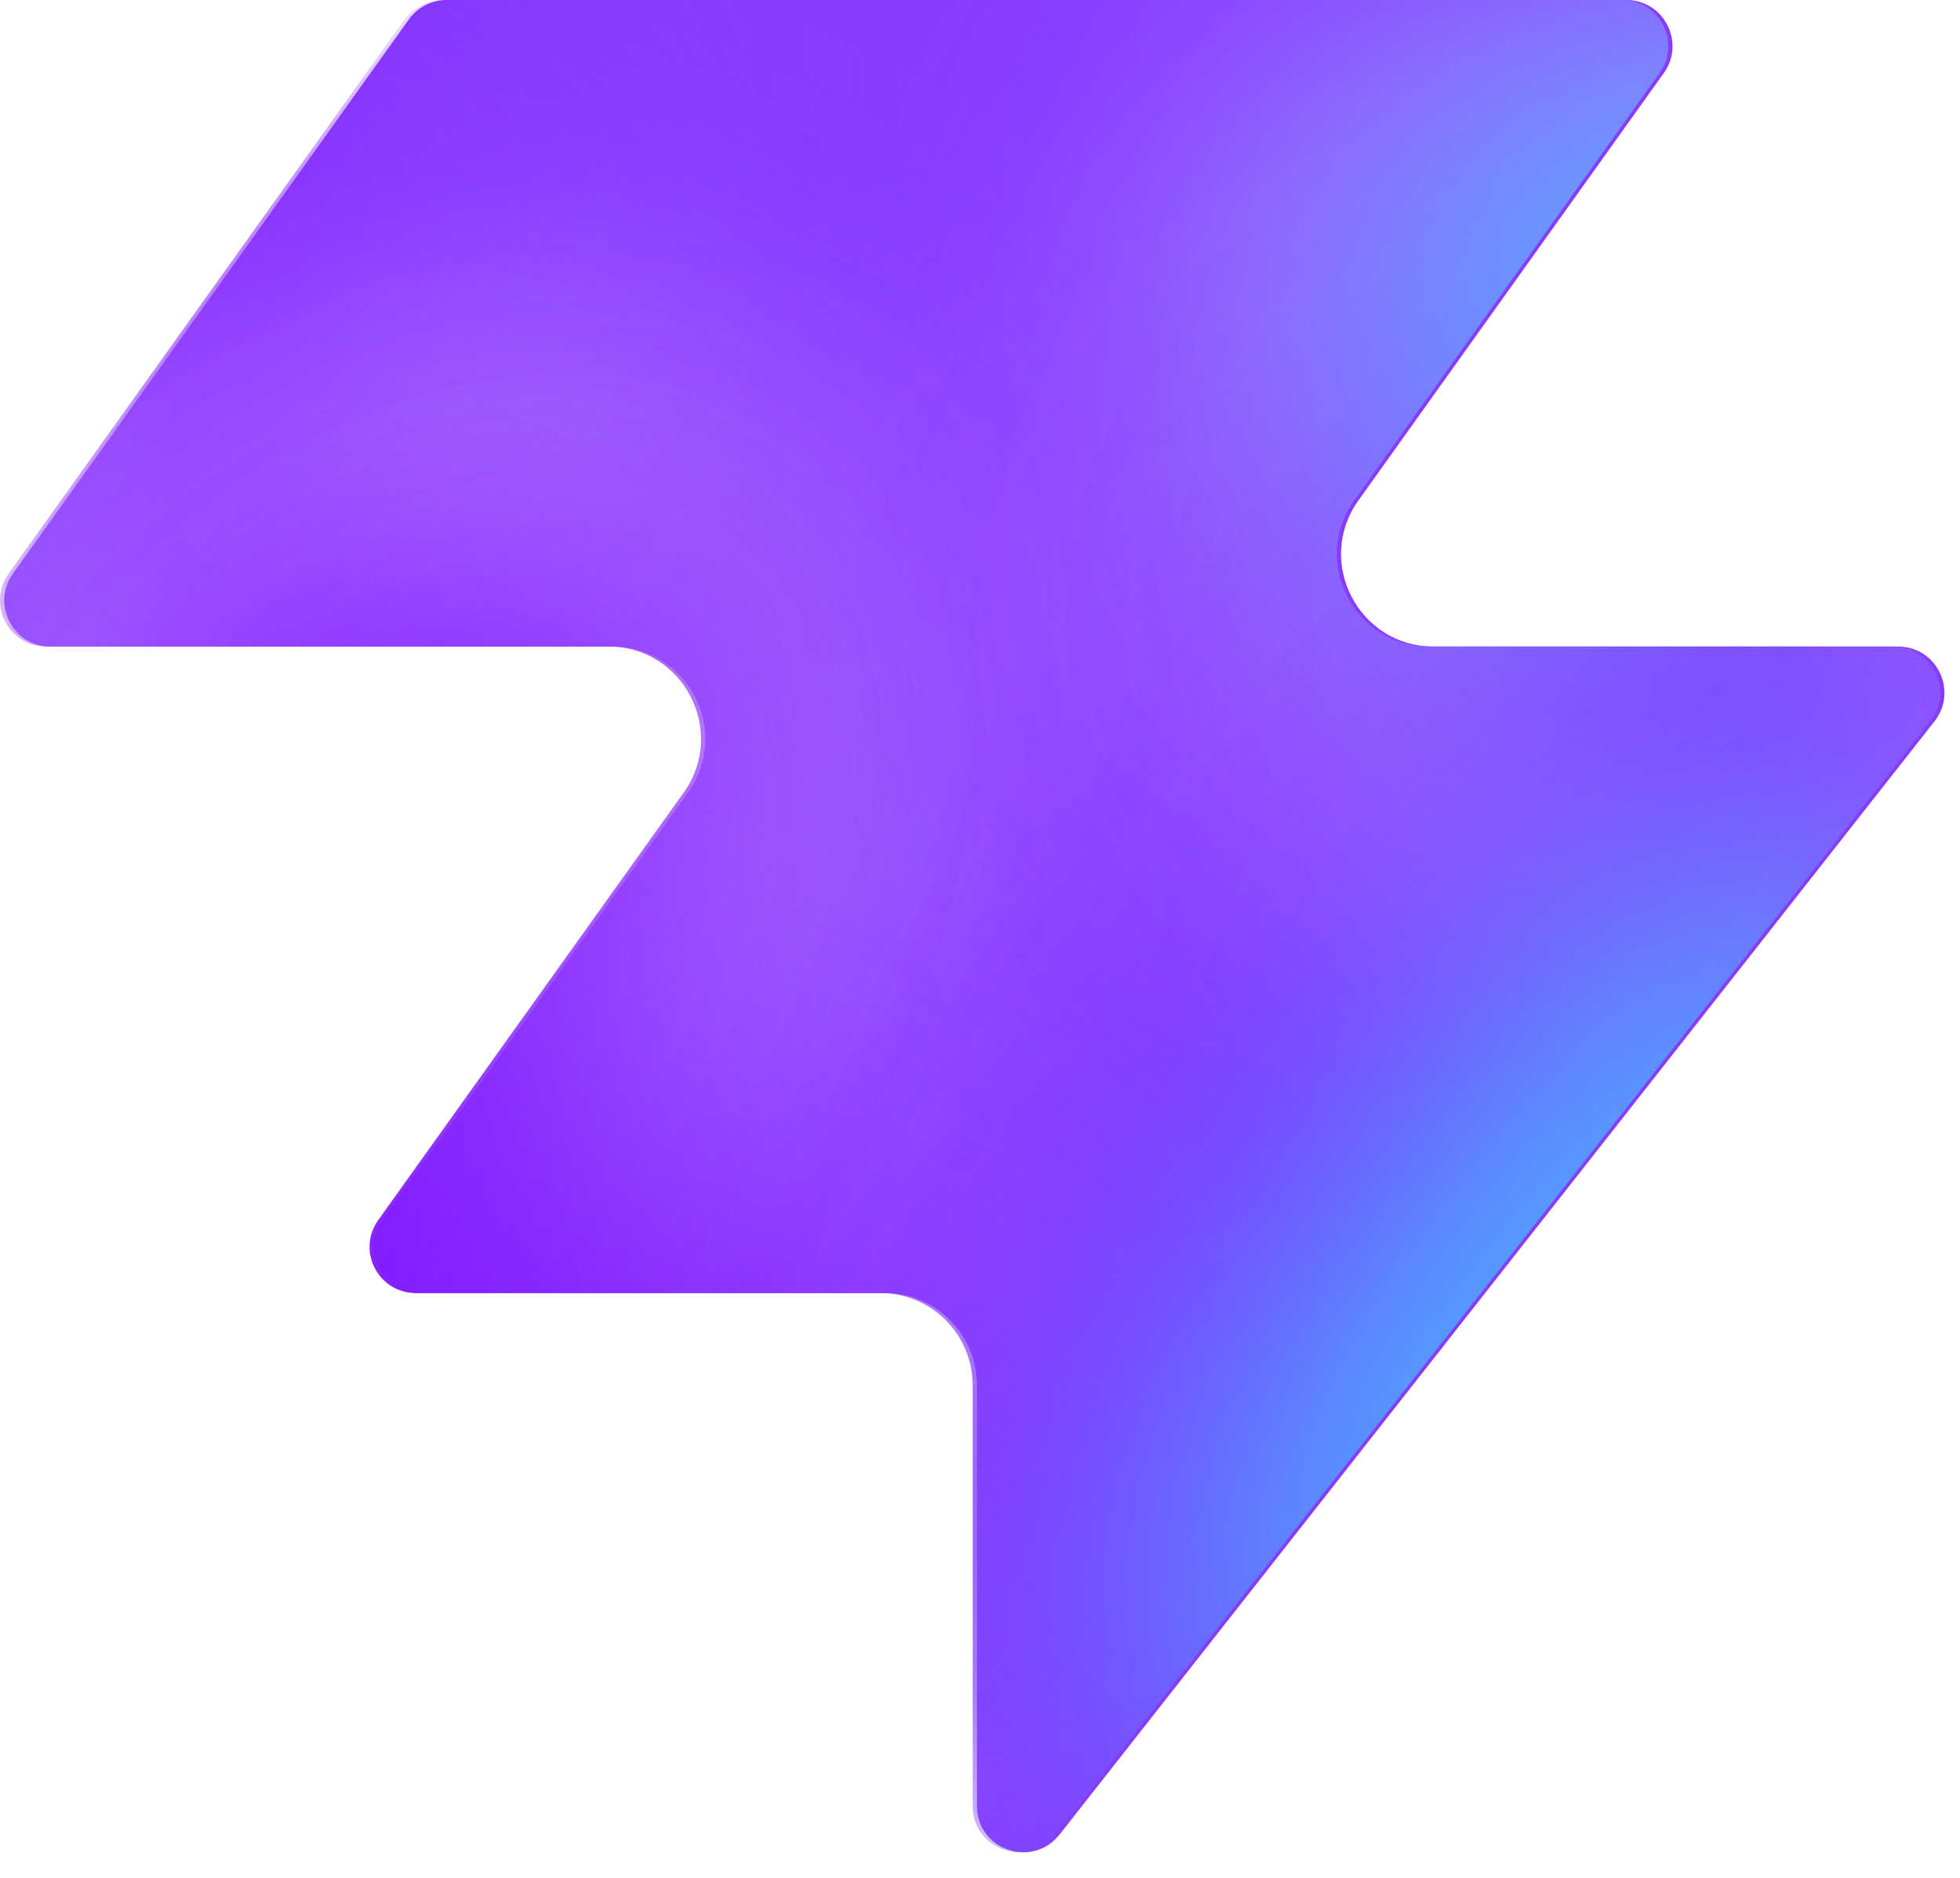
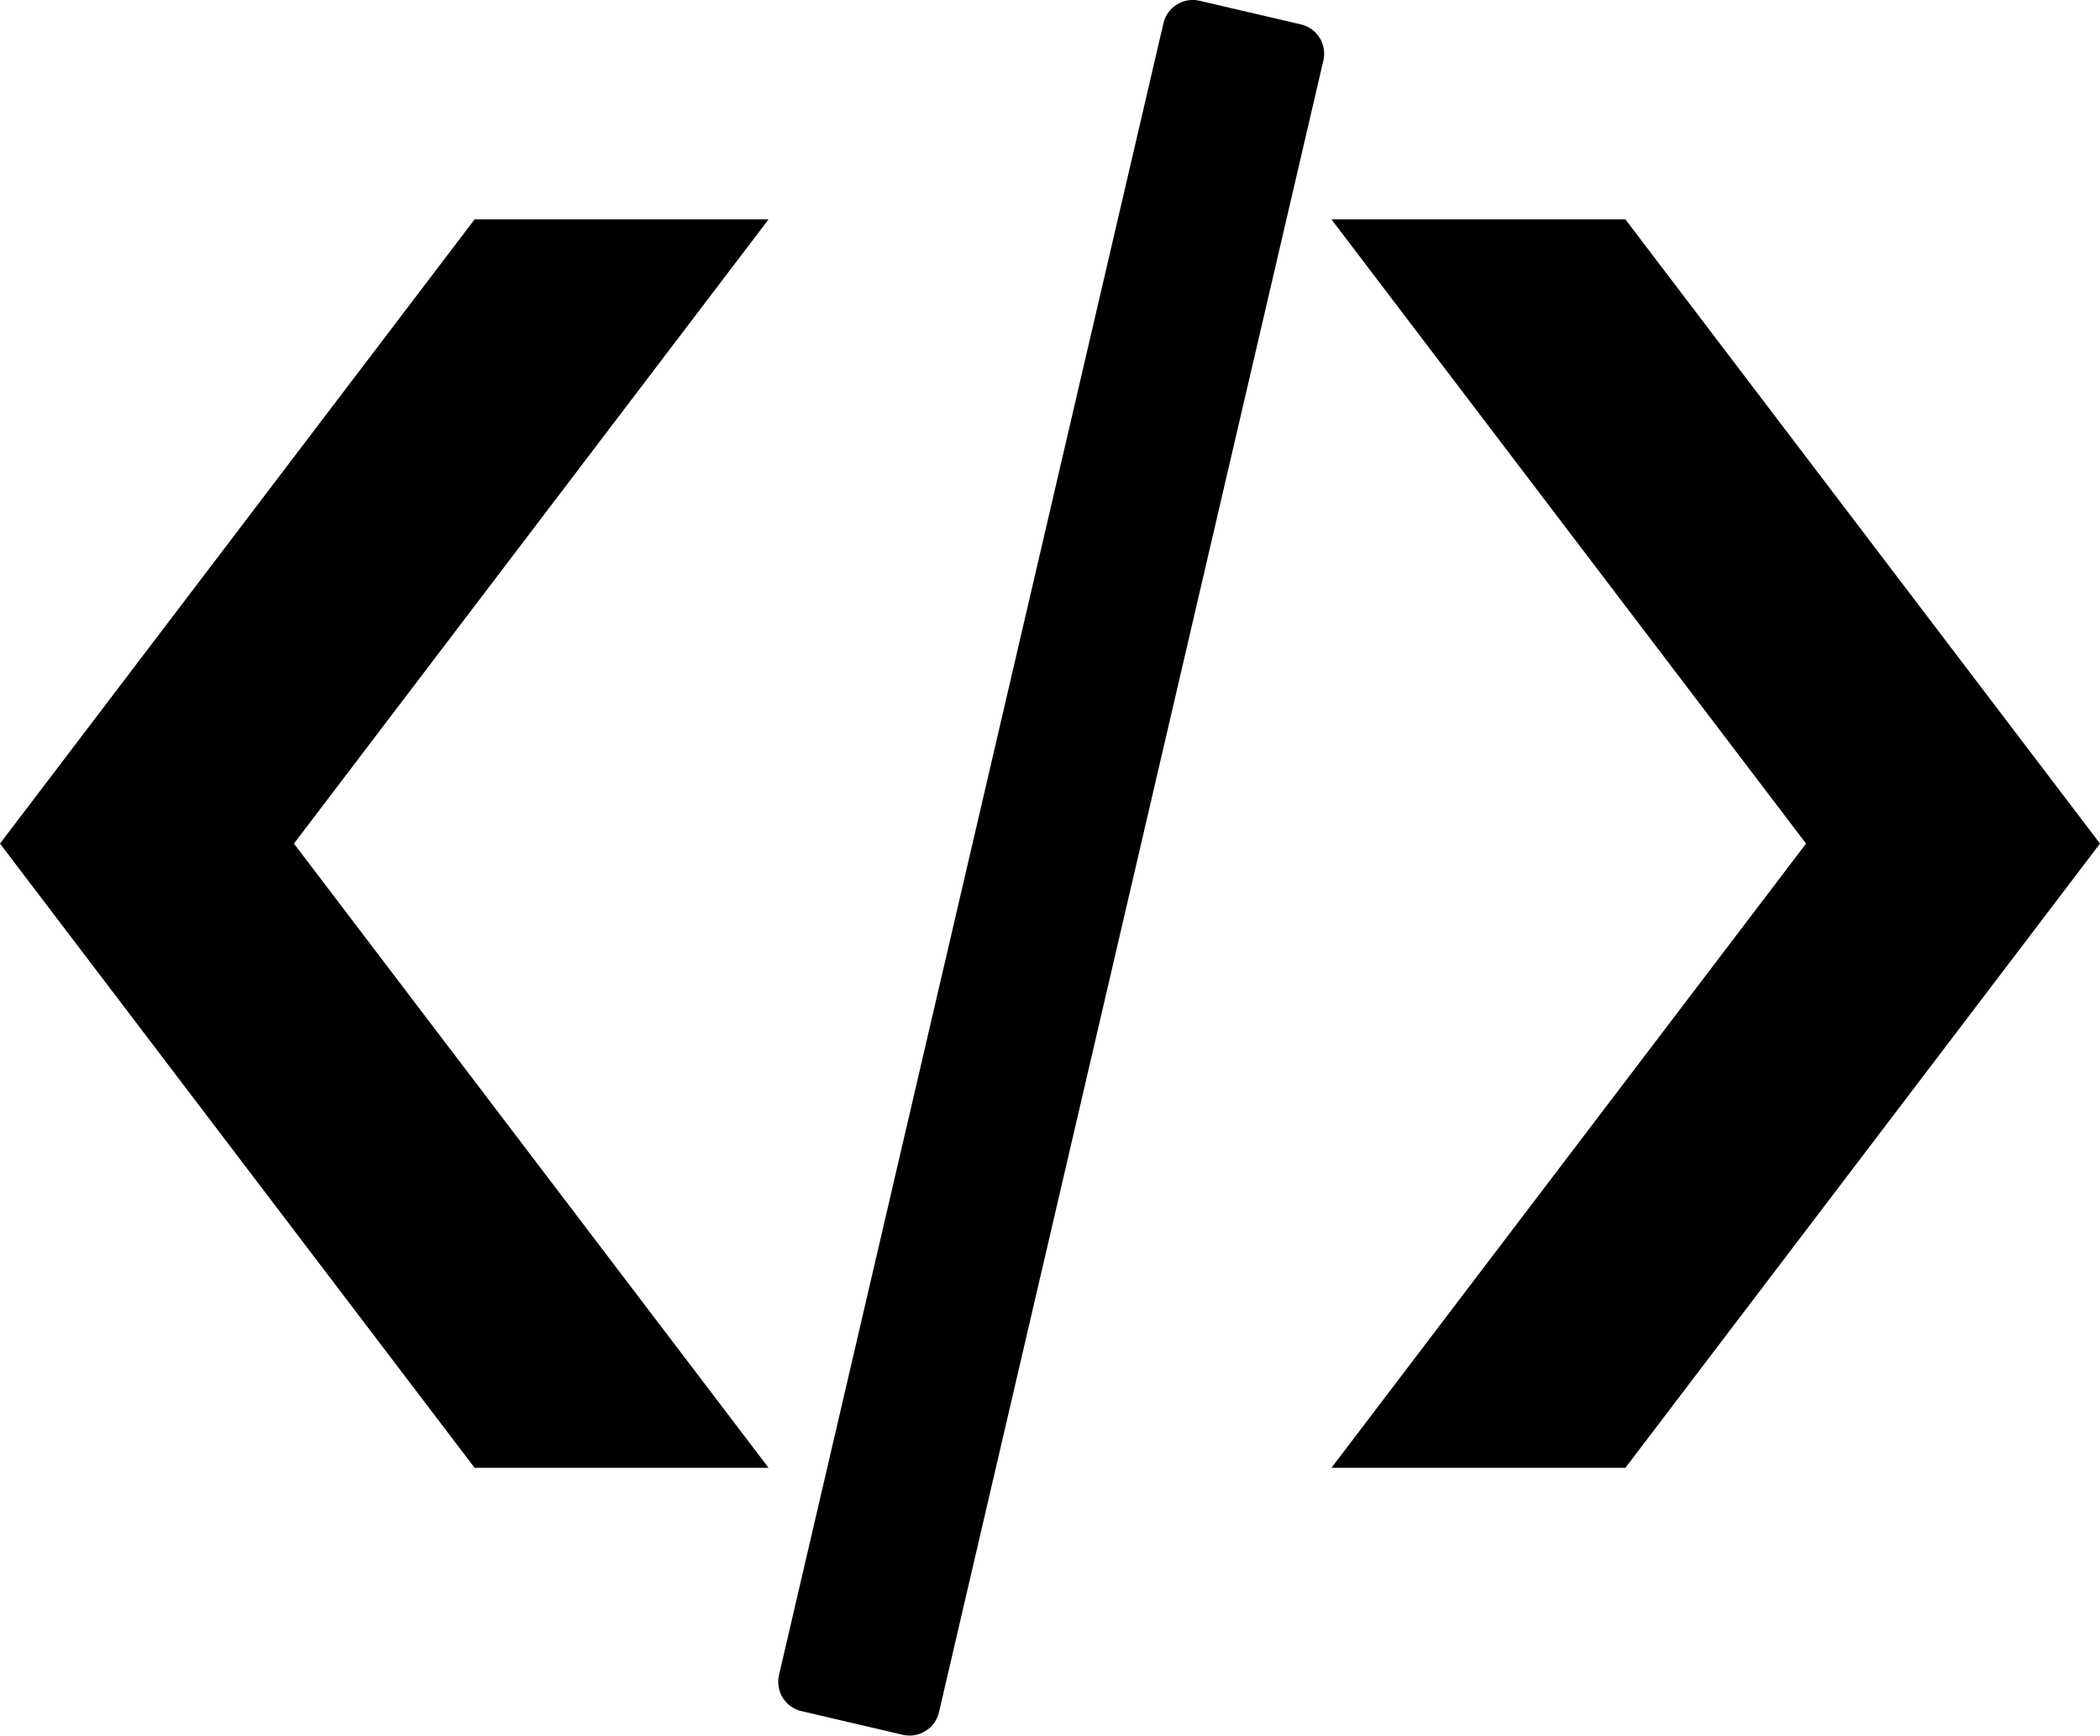
- <svg xmlns="http://www.w3.org/2000/svg" width="48" height="46" fill="none" viewBox="0 0 48 46">
-   <path fill="#863bff" d="M25.946 44.938c-.664.845-2.021.375-2.021-.698V33.937a2.26 2.26 0 0 0-2.262-2.262H10.287c-.92 0-1.456-1.04-.92-1.788l7.48-10.471c1.07-1.497 0-3.578-1.842-3.578H1.237c-.92 0-1.456-1.04-.92-1.788L10.013.474c.214-.297.556-.474.92-.474h28.894c.92 0 1.456 1.04.92 1.788l-7.48 10.471c-1.07 1.498 0 3.579 1.842 3.579h11.377c.943 0 1.473 1.088.89 1.83L25.947 44.94z" style="fill:#863bff;fill:color(display-p3 .525 .23 1);fill-opacity:1" />
-   <mask id="a" width="48" height="46" x="0" y="0" maskUnits="userSpaceOnUse" style="mask-type:alpha">
-     <path fill="#000" d="M25.842 44.938c-.664.844-2.021.375-2.021-.698V33.937a2.26 2.26 0 0 0-2.262-2.262H10.183c-.92 0-1.456-1.04-.92-1.788l7.48-10.471c1.07-1.498 0-3.579-1.842-3.579H1.133c-.92 0-1.456-1.04-.92-1.787L9.91.473c.214-.297.556-.474.92-.474h28.894c.92 0 1.456 1.04.92 1.788l-7.48 10.471c-1.07 1.498 0 3.578 1.842 3.578h11.377c.943 0 1.473 1.088.89 1.832L25.843 44.94z" style="fill:#000;fill-opacity:1" />
-   </mask>
-   <g mask="url(#a)">
-     <g filter="url(#b)">
-       <ellipse cx="5.508" cy="14.704" fill="#ede6ff" rx="5.508" ry="14.704" style="fill:#ede6ff;fill:color(display-p3 .927 .903 1);fill-opacity:1" transform="matrix(.00324 1 1 -.00324 -4.47 31.516)" />
-     </g>
-     <g filter="url(#c)">
-       <ellipse cx="10.399" cy="29.851" fill="#ede6ff" rx="10.399" ry="29.851" style="fill:#ede6ff;fill:color(display-p3 .927 .903 1);fill-opacity:1" transform="matrix(.00324 1 1 -.00324 -39.328 7.883)" />
-     </g>
-     <g filter="url(#d)">
-       <ellipse cx="5.508" cy="30.487" fill="#7e14ff" rx="5.508" ry="30.487" style="fill:#7e14ff;fill:color(display-p3 .492 .077 1);fill-opacity:1" transform="rotate(89.814 -25.913 -14.639)scale(1 -1)" />
-     </g>
-     <g filter="url(#e)">
-       <ellipse cx="5.508" cy="30.599" fill="#7e14ff" rx="5.508" ry="30.599" style="fill:#7e14ff;fill:color(display-p3 .492 .077 1);fill-opacity:1" transform="rotate(89.814 -32.644 -3.334)scale(1 -1)" />
-     </g>
-     <g filter="url(#f)">
-       <ellipse cx="5.508" cy="30.599" fill="#7e14ff" rx="5.508" ry="30.599" style="fill:#7e14ff;fill:color(display-p3 .492 .077 1);fill-opacity:1" transform="matrix(.00324 1 1 -.00324 -34.34 30.47)" />
-     </g>
-     <g filter="url(#g)">
-       <ellipse cx="14.072" cy="22.078" fill="#ede6ff" rx="14.072" ry="22.078" style="fill:#ede6ff;fill:color(display-p3 .927 .903 1);fill-opacity:1" transform="rotate(93.35 24.506 48.493)scale(-1 1)" />
-     </g>
-     <g filter="url(#h)">
-       <ellipse cx="3.47" cy="21.501" fill="#7e14ff" rx="3.47" ry="21.501" style="fill:#7e14ff;fill:color(display-p3 .492 .077 1);fill-opacity:1" transform="rotate(89.009 28.708 47.59)scale(-1 1)" />
-     </g>
-     <g filter="url(#i)">
-       <ellipse cx="3.47" cy="21.501" fill="#7e14ff" rx="3.47" ry="21.501" style="fill:#7e14ff;fill:color(display-p3 .492 .077 1);fill-opacity:1" transform="rotate(89.009 28.708 47.59)scale(-1 1)" />
-     </g>
-     <g filter="url(#j)">
-       <ellipse cx=".387" cy="8.972" fill="#7e14ff" rx="4.407" ry="29.108" style="fill:#7e14ff;fill:color(display-p3 .492 .077 1);fill-opacity:1" transform="rotate(39.51 .387 8.972)" />
-     </g>
-     <g filter="url(#k)">
-       <ellipse cx="47.523" cy="-6.092" fill="#7e14ff" rx="4.407" ry="29.108" style="fill:#7e14ff;fill:color(display-p3 .492 .077 1);fill-opacity:1" transform="rotate(37.892 47.523 -6.092)" />
-     </g>
-     <g filter="url(#l)">
-       <ellipse cx="41.412" cy="6.333" fill="#47bfff" rx="5.971" ry="9.665" style="fill:#47bfff;fill:color(display-p3 .28 .748 1);fill-opacity:1" transform="rotate(37.892 41.412 6.333)" />
-     </g>
-     <g filter="url(#m)">
-       <ellipse cx="-1.879" cy="38.332" fill="#7e14ff" rx="4.407" ry="29.108" style="fill:#7e14ff;fill:color(display-p3 .492 .077 1);fill-opacity:1" transform="rotate(37.892 -1.88 38.332)" />
-     </g>
-     <g filter="url(#n)">
-       <ellipse cx="-1.879" cy="38.332" fill="#7e14ff" rx="4.407" ry="29.108" style="fill:#7e14ff;fill:color(display-p3 .492 .077 1);fill-opacity:1" transform="rotate(37.892 -1.88 38.332)" />
-     </g>
-     <g filter="url(#o)">
-       <ellipse cx="35.651" cy="29.907" fill="#7e14ff" rx="4.407" ry="29.108" style="fill:#7e14ff;fill:color(display-p3 .492 .077 1);fill-opacity:1" transform="rotate(37.892 35.651 29.907)" />
-     </g>
-     <g filter="url(#p)">
-       <ellipse cx="38.418" cy="32.4" fill="#47bfff" rx="5.971" ry="15.297" style="fill:#47bfff;fill:color(display-p3 .28 .748 1);fill-opacity:1" transform="rotate(37.892 38.418 32.4)" />
-     </g>
+ <svg xmlns="http://www.w3.org/2000/svg" version="1.1" id="Layer_1" x="0px" y="0px" viewBox="0 0 122.88 101.57" style="enable-background:new 0 0 122.88 101.57" xml:space="preserve">
+   <g>
+     <path d="M44.97,12.84h-17.2L0,49.37L27.77,85.9h17.2L17.2,49.37L44.97,12.84L44.97,12.84z M77.91,12.84h17.2l27.77,36.53 L95.11,85.9h-17.2l27.77-36.53L77.91,12.84L77.91,12.84z M70.17,0.04l5.96,1.39c0.94,0.22,1.52,1.16,1.31,2.1l-22.5,96.69 c-0.22,0.93-1.16,1.52-2.1,1.31l-5.95-1.39c-0.94-0.22-1.52-1.16-1.31-2.1l22.5-96.69C68.3,0.42,69.24-0.17,70.17,0.04L70.17,0.04 L70.17,0.04z" />
  </g>
-   <defs>
-     <filter id="b" width="60.045" height="41.654" x="-19.77" y="16.149" color-interpolation-filters="sRGB" filterUnits="userSpaceOnUse">
-       <feFlood flood-opacity="0" result="BackgroundImageFix" />
-       <feBlend in="SourceGraphic" in2="BackgroundImageFix" result="shape" />
-       <feGaussianBlur result="effect1_foregroundBlur_2002_17158" stdDeviation="7.659" />
-     </filter>
-     <filter id="c" width="90.34" height="51.437" x="-54.613" y="-7.533" color-interpolation-filters="sRGB" filterUnits="userSpaceOnUse">
-       <feFlood flood-opacity="0" result="BackgroundImageFix" />
-       <feBlend in="SourceGraphic" in2="BackgroundImageFix" result="shape" />
-       <feGaussianBlur result="effect1_foregroundBlur_2002_17158" stdDeviation="7.659" />
-     </filter>
-     <filter id="d" width="79.355" height="29.4" x="-49.64" y="2.03" color-interpolation-filters="sRGB" filterUnits="userSpaceOnUse">
-       <feFlood flood-opacity="0" result="BackgroundImageFix" />
-       <feBlend in="SourceGraphic" in2="BackgroundImageFix" result="shape" />
-       <feGaussianBlur result="effect1_foregroundBlur_2002_17158" stdDeviation="4.596" />
-     </filter>
-     <filter id="e" width="79.579" height="29.4" x="-45.045" y="20.029" color-interpolation-filters="sRGB" filterUnits="userSpaceOnUse">
-       <feFlood flood-opacity="0" result="BackgroundImageFix" />
-       <feBlend in="SourceGraphic" in2="BackgroundImageFix" result="shape" />
-       <feGaussianBlur result="effect1_foregroundBlur_2002_17158" stdDeviation="4.596" />
-     </filter>
-     <filter id="f" width="79.579" height="29.4" x="-43.513" y="21.178" color-interpolation-filters="sRGB" filterUnits="userSpaceOnUse">
-       <feFlood flood-opacity="0" result="BackgroundImageFix" />
-       <feBlend in="SourceGraphic" in2="BackgroundImageFix" result="shape" />
-       <feGaussianBlur result="effect1_foregroundBlur_2002_17158" stdDeviation="4.596" />
-     </filter>
-     <filter id="g" width="74.749" height="58.852" x="15.756" y="-17.901" color-interpolation-filters="sRGB" filterUnits="userSpaceOnUse">
-       <feFlood flood-opacity="0" result="BackgroundImageFix" />
-       <feBlend in="SourceGraphic" in2="BackgroundImageFix" result="shape" />
-       <feGaussianBlur result="effect1_foregroundBlur_2002_17158" stdDeviation="7.659" />
-     </filter>
-     <filter id="h" width="61.377" height="25.362" x="23.548" y="2.284" color-interpolation-filters="sRGB" filterUnits="userSpaceOnUse">
-       <feFlood flood-opacity="0" result="BackgroundImageFix" />
-       <feBlend in="SourceGraphic" in2="BackgroundImageFix" result="shape" />
-       <feGaussianBlur result="effect1_foregroundBlur_2002_17158" stdDeviation="4.596" />
-     </filter>
-     <filter id="i" width="61.377" height="25.362" x="23.548" y="2.284" color-interpolation-filters="sRGB" filterUnits="userSpaceOnUse">
-       <feFlood flood-opacity="0" result="BackgroundImageFix" />
-       <feBlend in="SourceGraphic" in2="BackgroundImageFix" result="shape" />
-       <feGaussianBlur result="effect1_foregroundBlur_2002_17158" stdDeviation="4.596" />
-     </filter>
-     <filter id="j" width="56.045" height="63.649" x="-27.636" y="-22.853" color-interpolation-filters="sRGB" filterUnits="userSpaceOnUse">
-       <feFlood flood-opacity="0" result="BackgroundImageFix" />
-       <feBlend in="SourceGraphic" in2="BackgroundImageFix" result="shape" />
-       <feGaussianBlur result="effect1_foregroundBlur_2002_17158" stdDeviation="4.596" />
-     </filter>
-     <filter id="k" width="54.814" height="64.646" x="20.116" y="-38.415" color-interpolation-filters="sRGB" filterUnits="userSpaceOnUse">
-       <feFlood flood-opacity="0" result="BackgroundImageFix" />
-       <feBlend in="SourceGraphic" in2="BackgroundImageFix" result="shape" />
-       <feGaussianBlur result="effect1_foregroundBlur_2002_17158" stdDeviation="4.596" />
-     </filter>
-     <filter id="l" width="33.541" height="35.313" x="24.641" y="-11.323" color-interpolation-filters="sRGB" filterUnits="userSpaceOnUse">
-       <feFlood flood-opacity="0" result="BackgroundImageFix" />
-       <feBlend in="SourceGraphic" in2="BackgroundImageFix" result="shape" />
-       <feGaussianBlur result="effect1_foregroundBlur_2002_17158" stdDeviation="4.596" />
-     </filter>
-     <filter id="m" width="54.814" height="64.646" x="-29.286" y="6.009" color-interpolation-filters="sRGB" filterUnits="userSpaceOnUse">
-       <feFlood flood-opacity="0" result="BackgroundImageFix" />
-       <feBlend in="SourceGraphic" in2="BackgroundImageFix" result="shape" />
-       <feGaussianBlur result="effect1_foregroundBlur_2002_17158" stdDeviation="4.596" />
-     </filter>
-     <filter id="n" width="54.814" height="64.646" x="-29.286" y="6.009" color-interpolation-filters="sRGB" filterUnits="userSpaceOnUse">
-       <feFlood flood-opacity="0" result="BackgroundImageFix" />
-       <feBlend in="SourceGraphic" in2="BackgroundImageFix" result="shape" />
-       <feGaussianBlur result="effect1_foregroundBlur_2002_17158" stdDeviation="4.596" />
-     </filter>
-     <filter id="o" width="54.814" height="64.646" x="8.244" y="-2.416" color-interpolation-filters="sRGB" filterUnits="userSpaceOnUse">
-       <feFlood flood-opacity="0" result="BackgroundImageFix" />
-       <feBlend in="SourceGraphic" in2="BackgroundImageFix" result="shape" />
-       <feGaussianBlur result="effect1_foregroundBlur_2002_17158" stdDeviation="4.596" />
-     </filter>
-     <filter id="p" width="39.409" height="43.623" x="18.713" y="10.588" color-interpolation-filters="sRGB" filterUnits="userSpaceOnUse">
-       <feFlood flood-opacity="0" result="BackgroundImageFix" />
-       <feBlend in="SourceGraphic" in2="BackgroundImageFix" result="shape" />
-       <feGaussianBlur result="effect1_foregroundBlur_2002_17158" stdDeviation="4.596" />
-     </filter>
-   </defs>
</svg>
